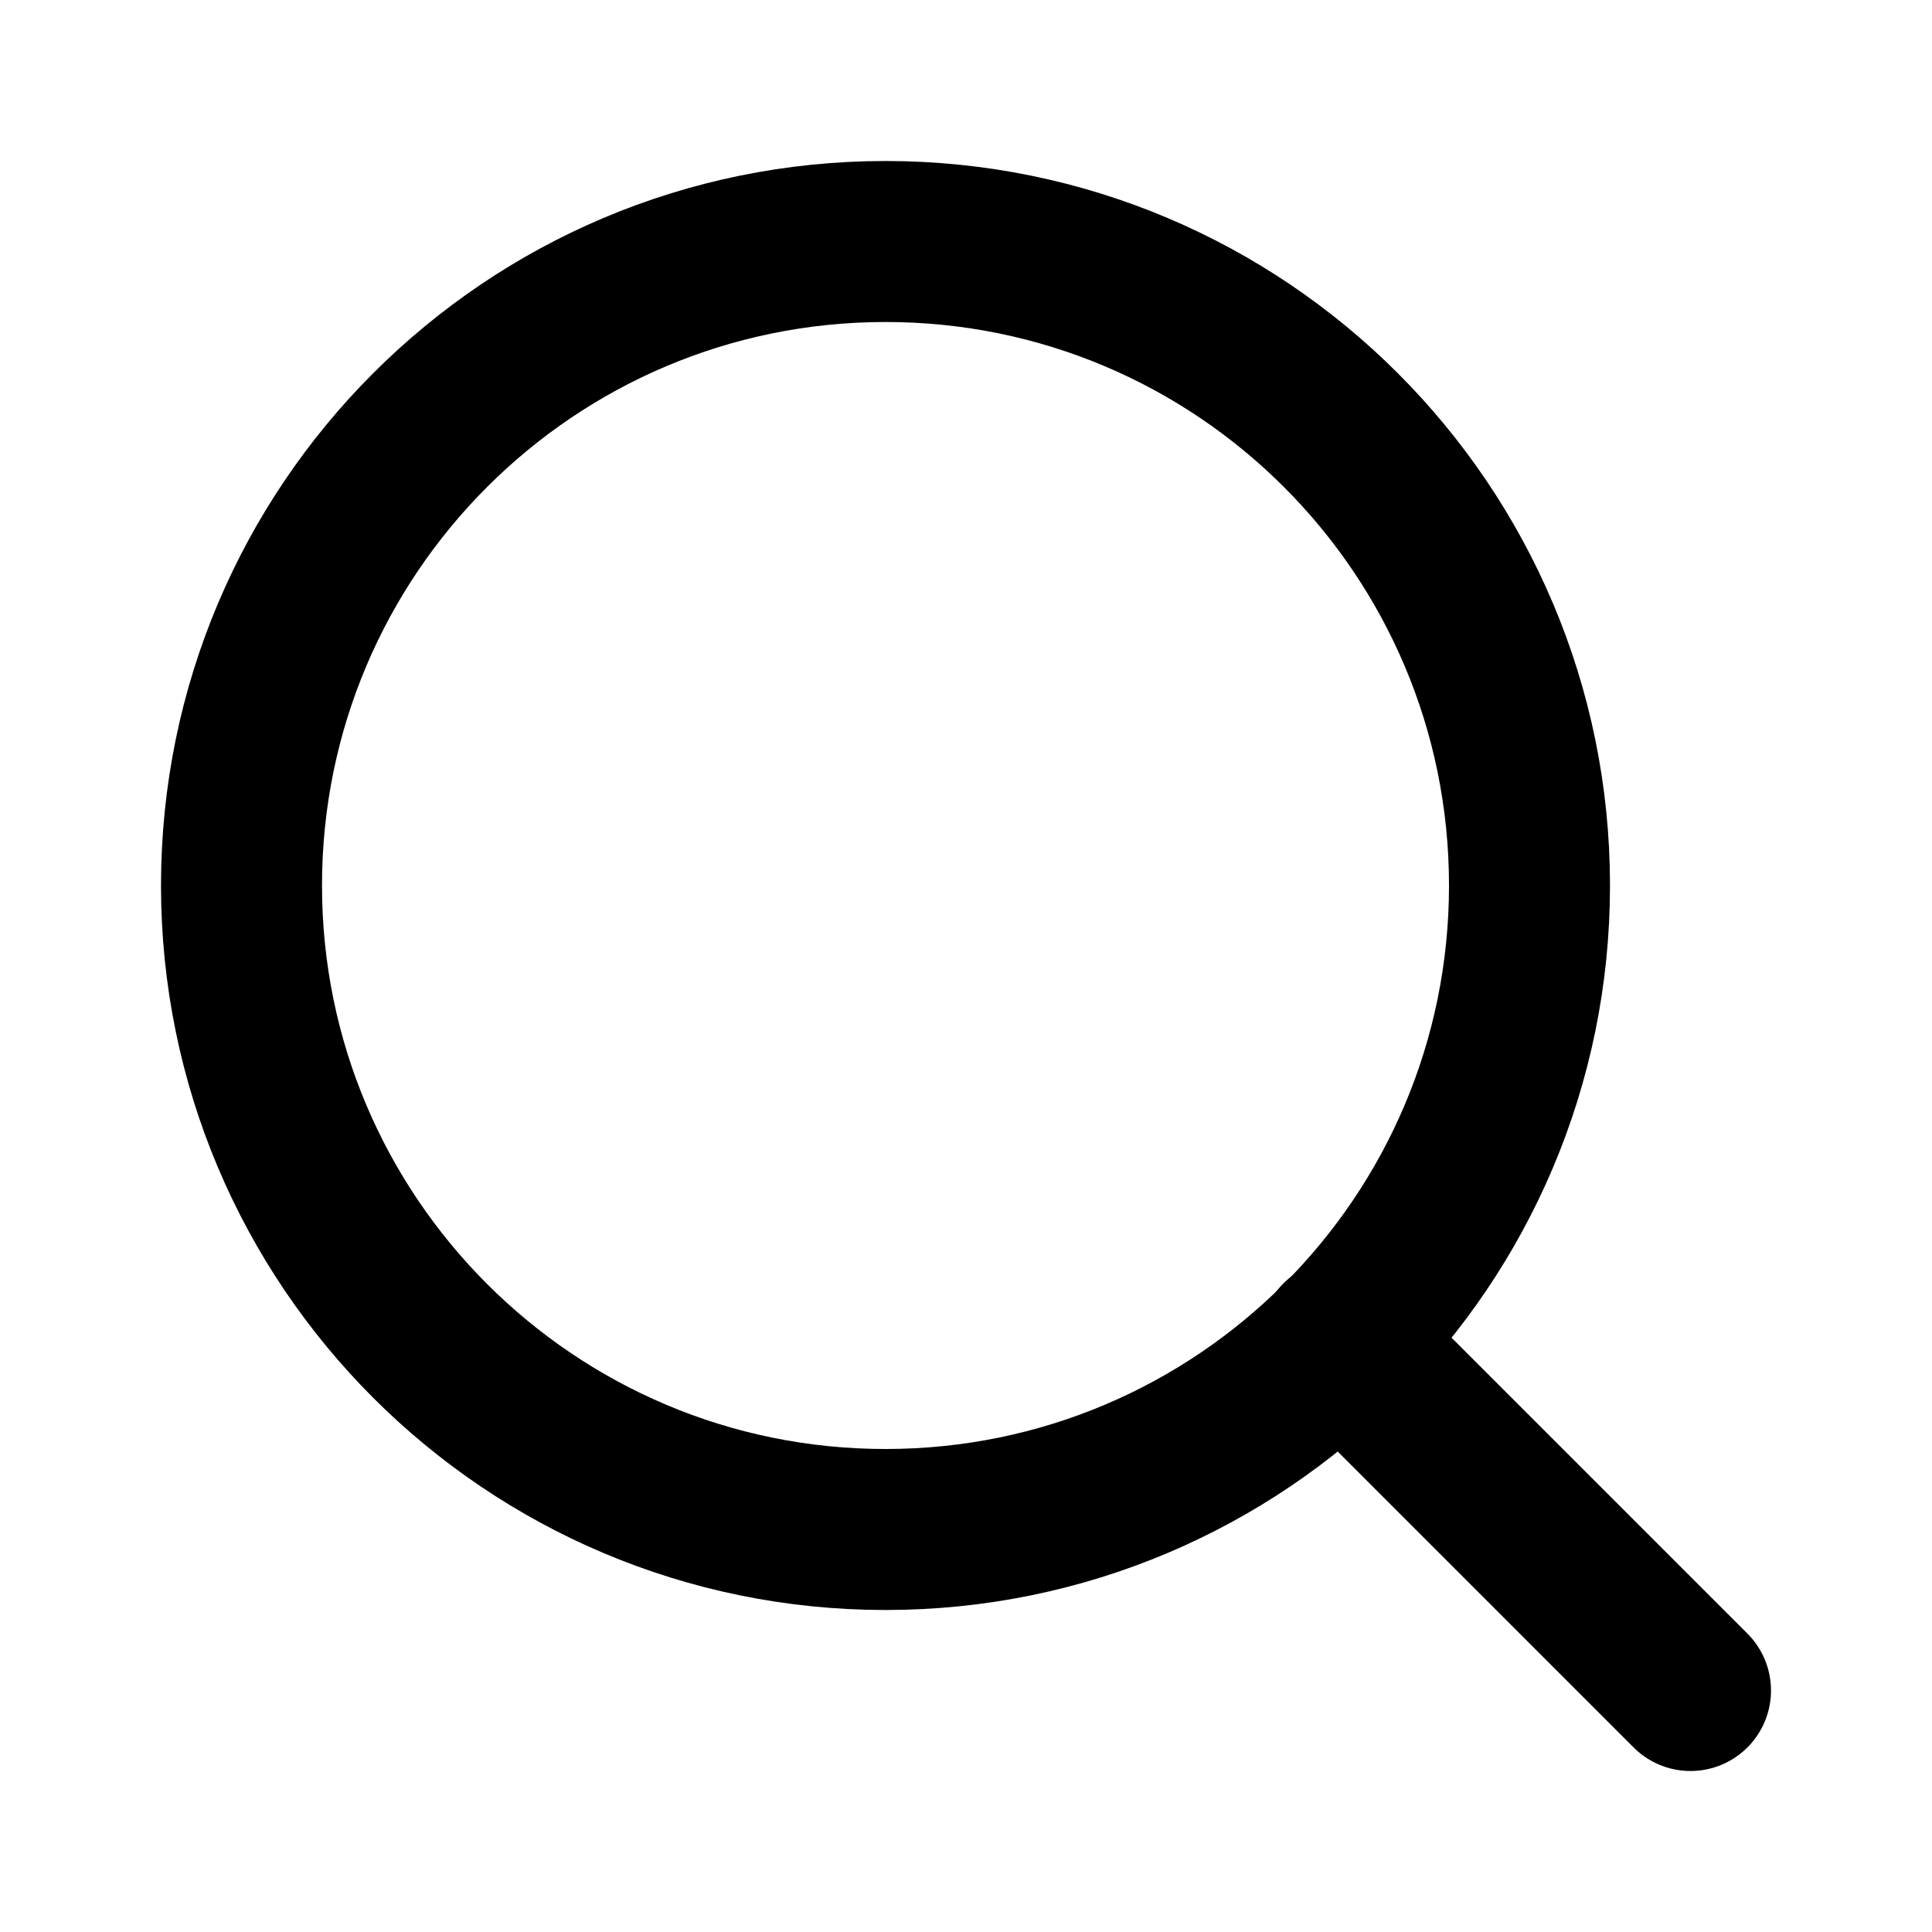
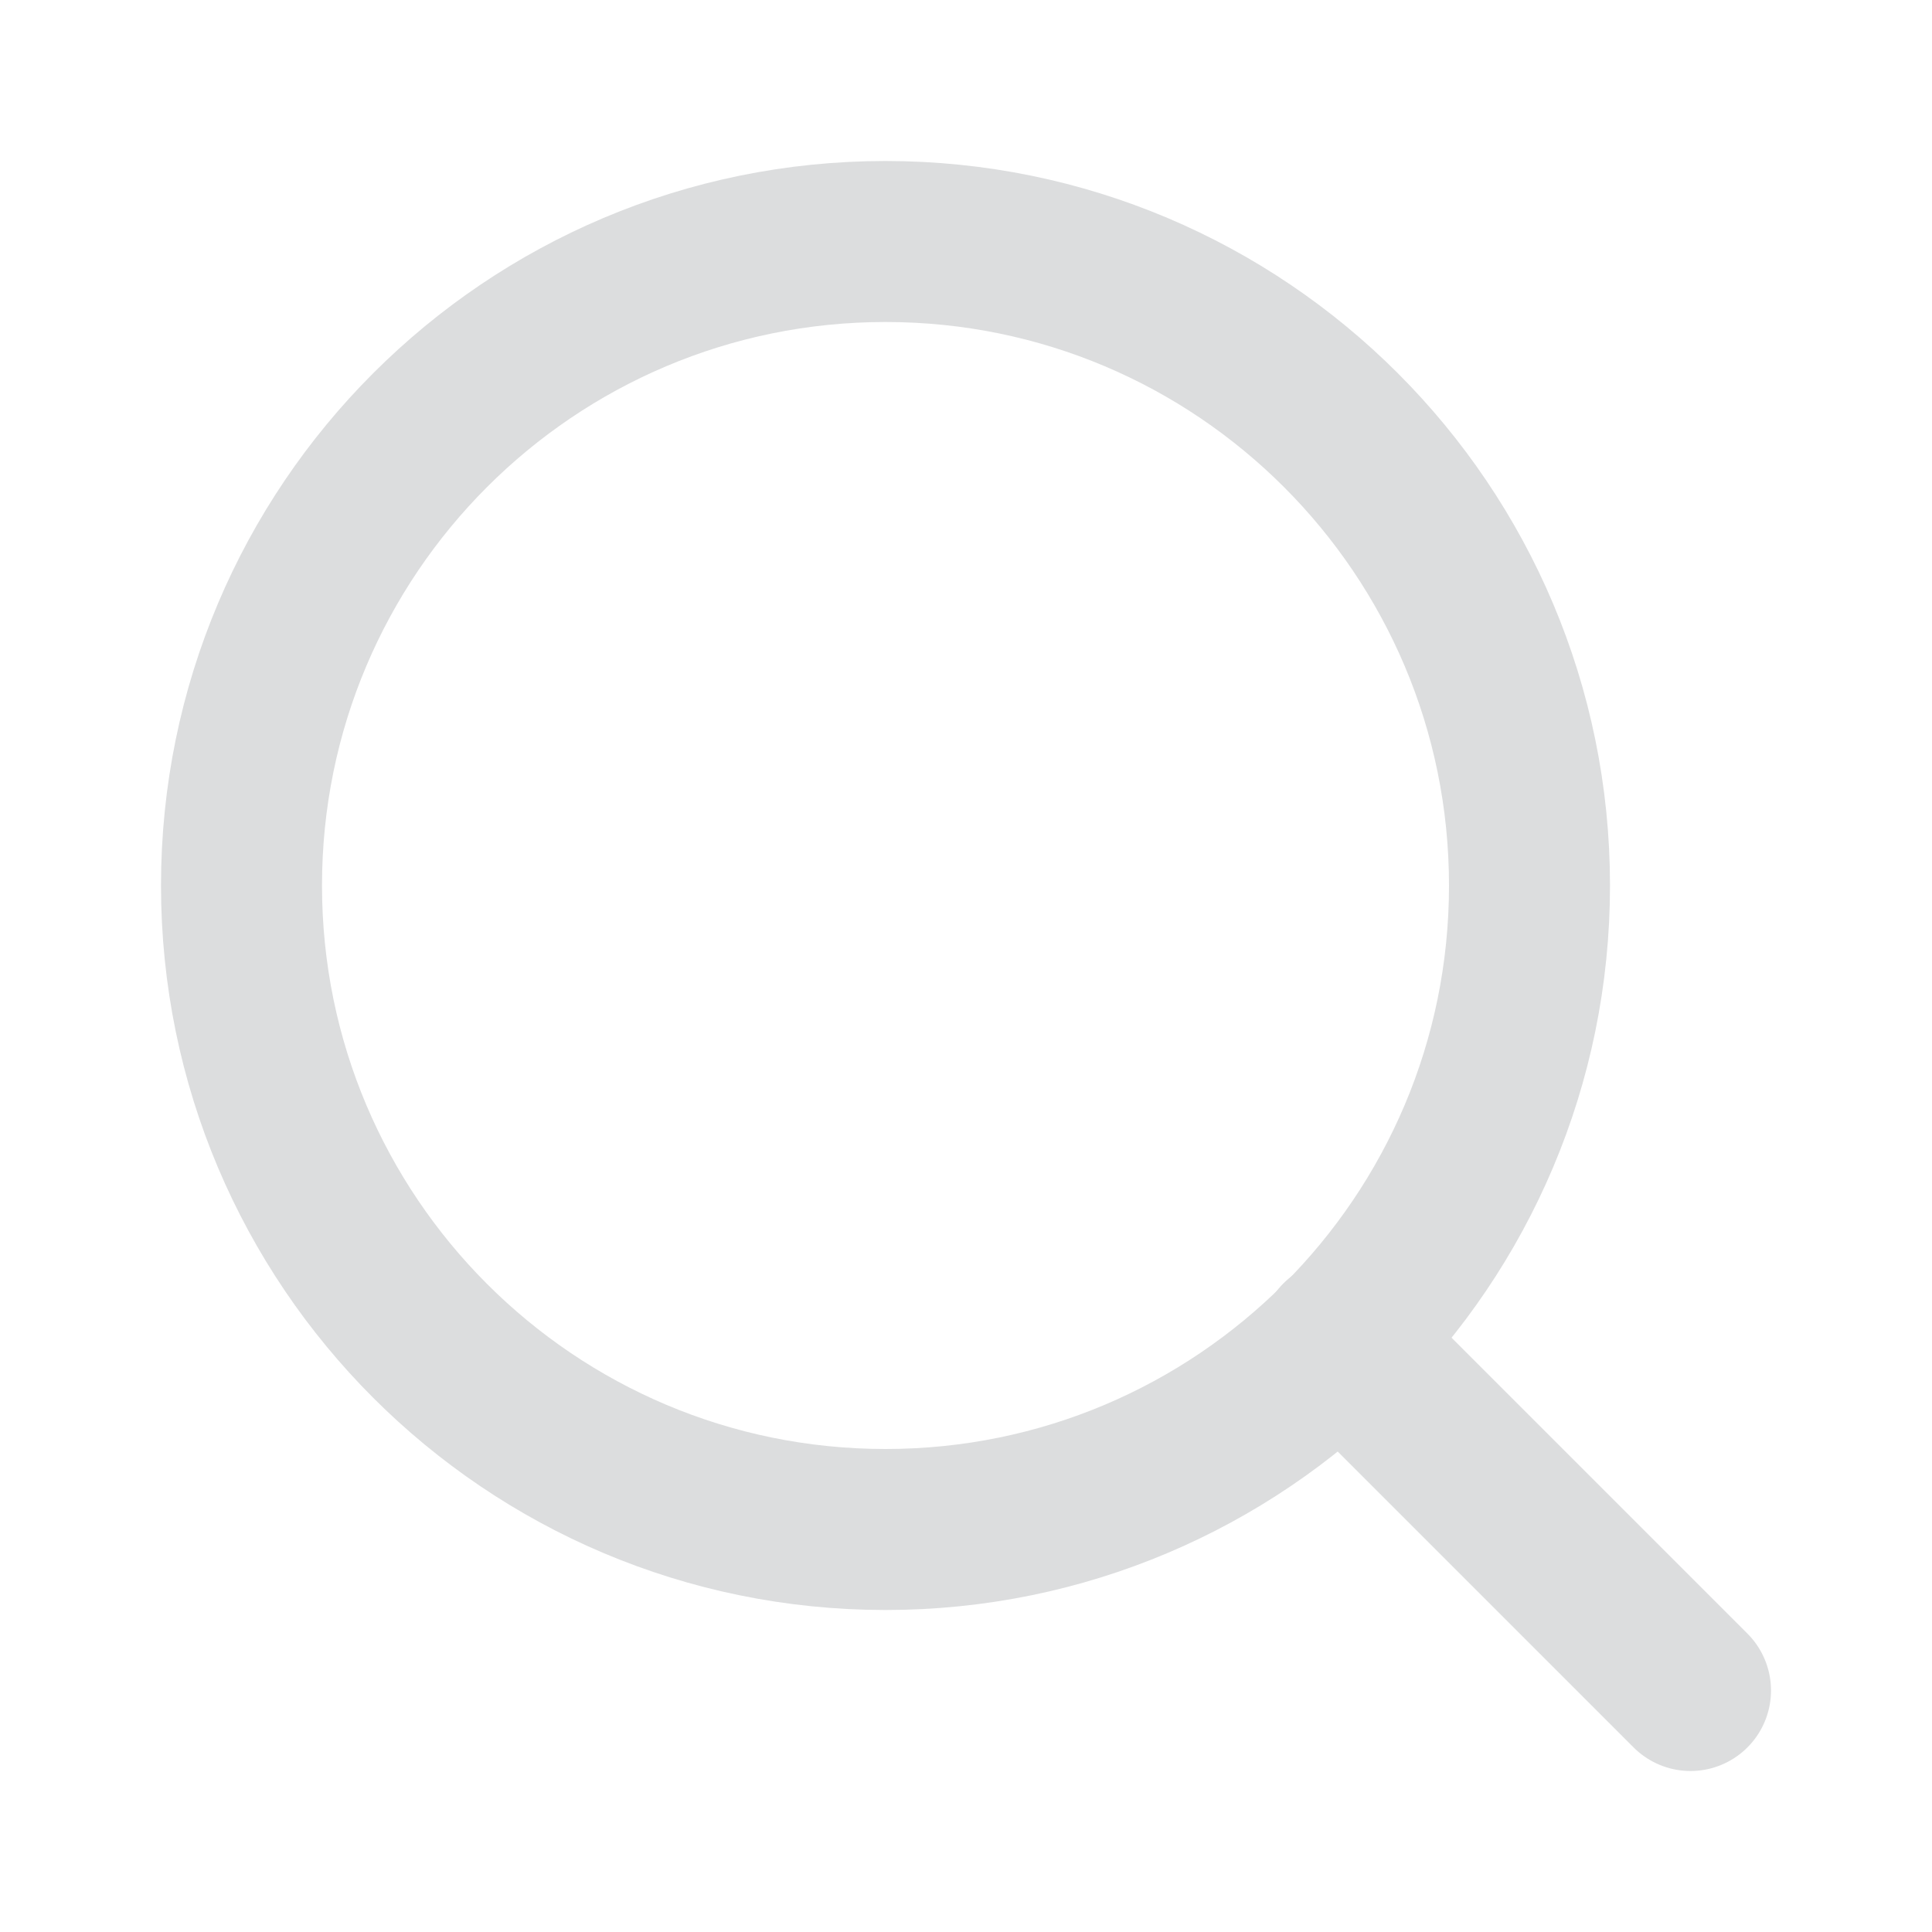
- <svg xmlns="http://www.w3.org/2000/svg" width="24" height="24" viewBox="0 0 24 24" fill="none" stroke="currentColor" stroke-width="2" stroke-linecap="round" stroke-linejoin="round">
+ <svg xmlns="http://www.w3.org/2000/svg" width="24" height="24" viewBox="0 0 24 24" fill="none" stroke="#dcddde" stroke-width="2" stroke-linecap="round" stroke-linejoin="round">
  <circle cx="11" cy="11" r="8" />
  <path d="M21 21l-4.35-4.35" />
</svg>
